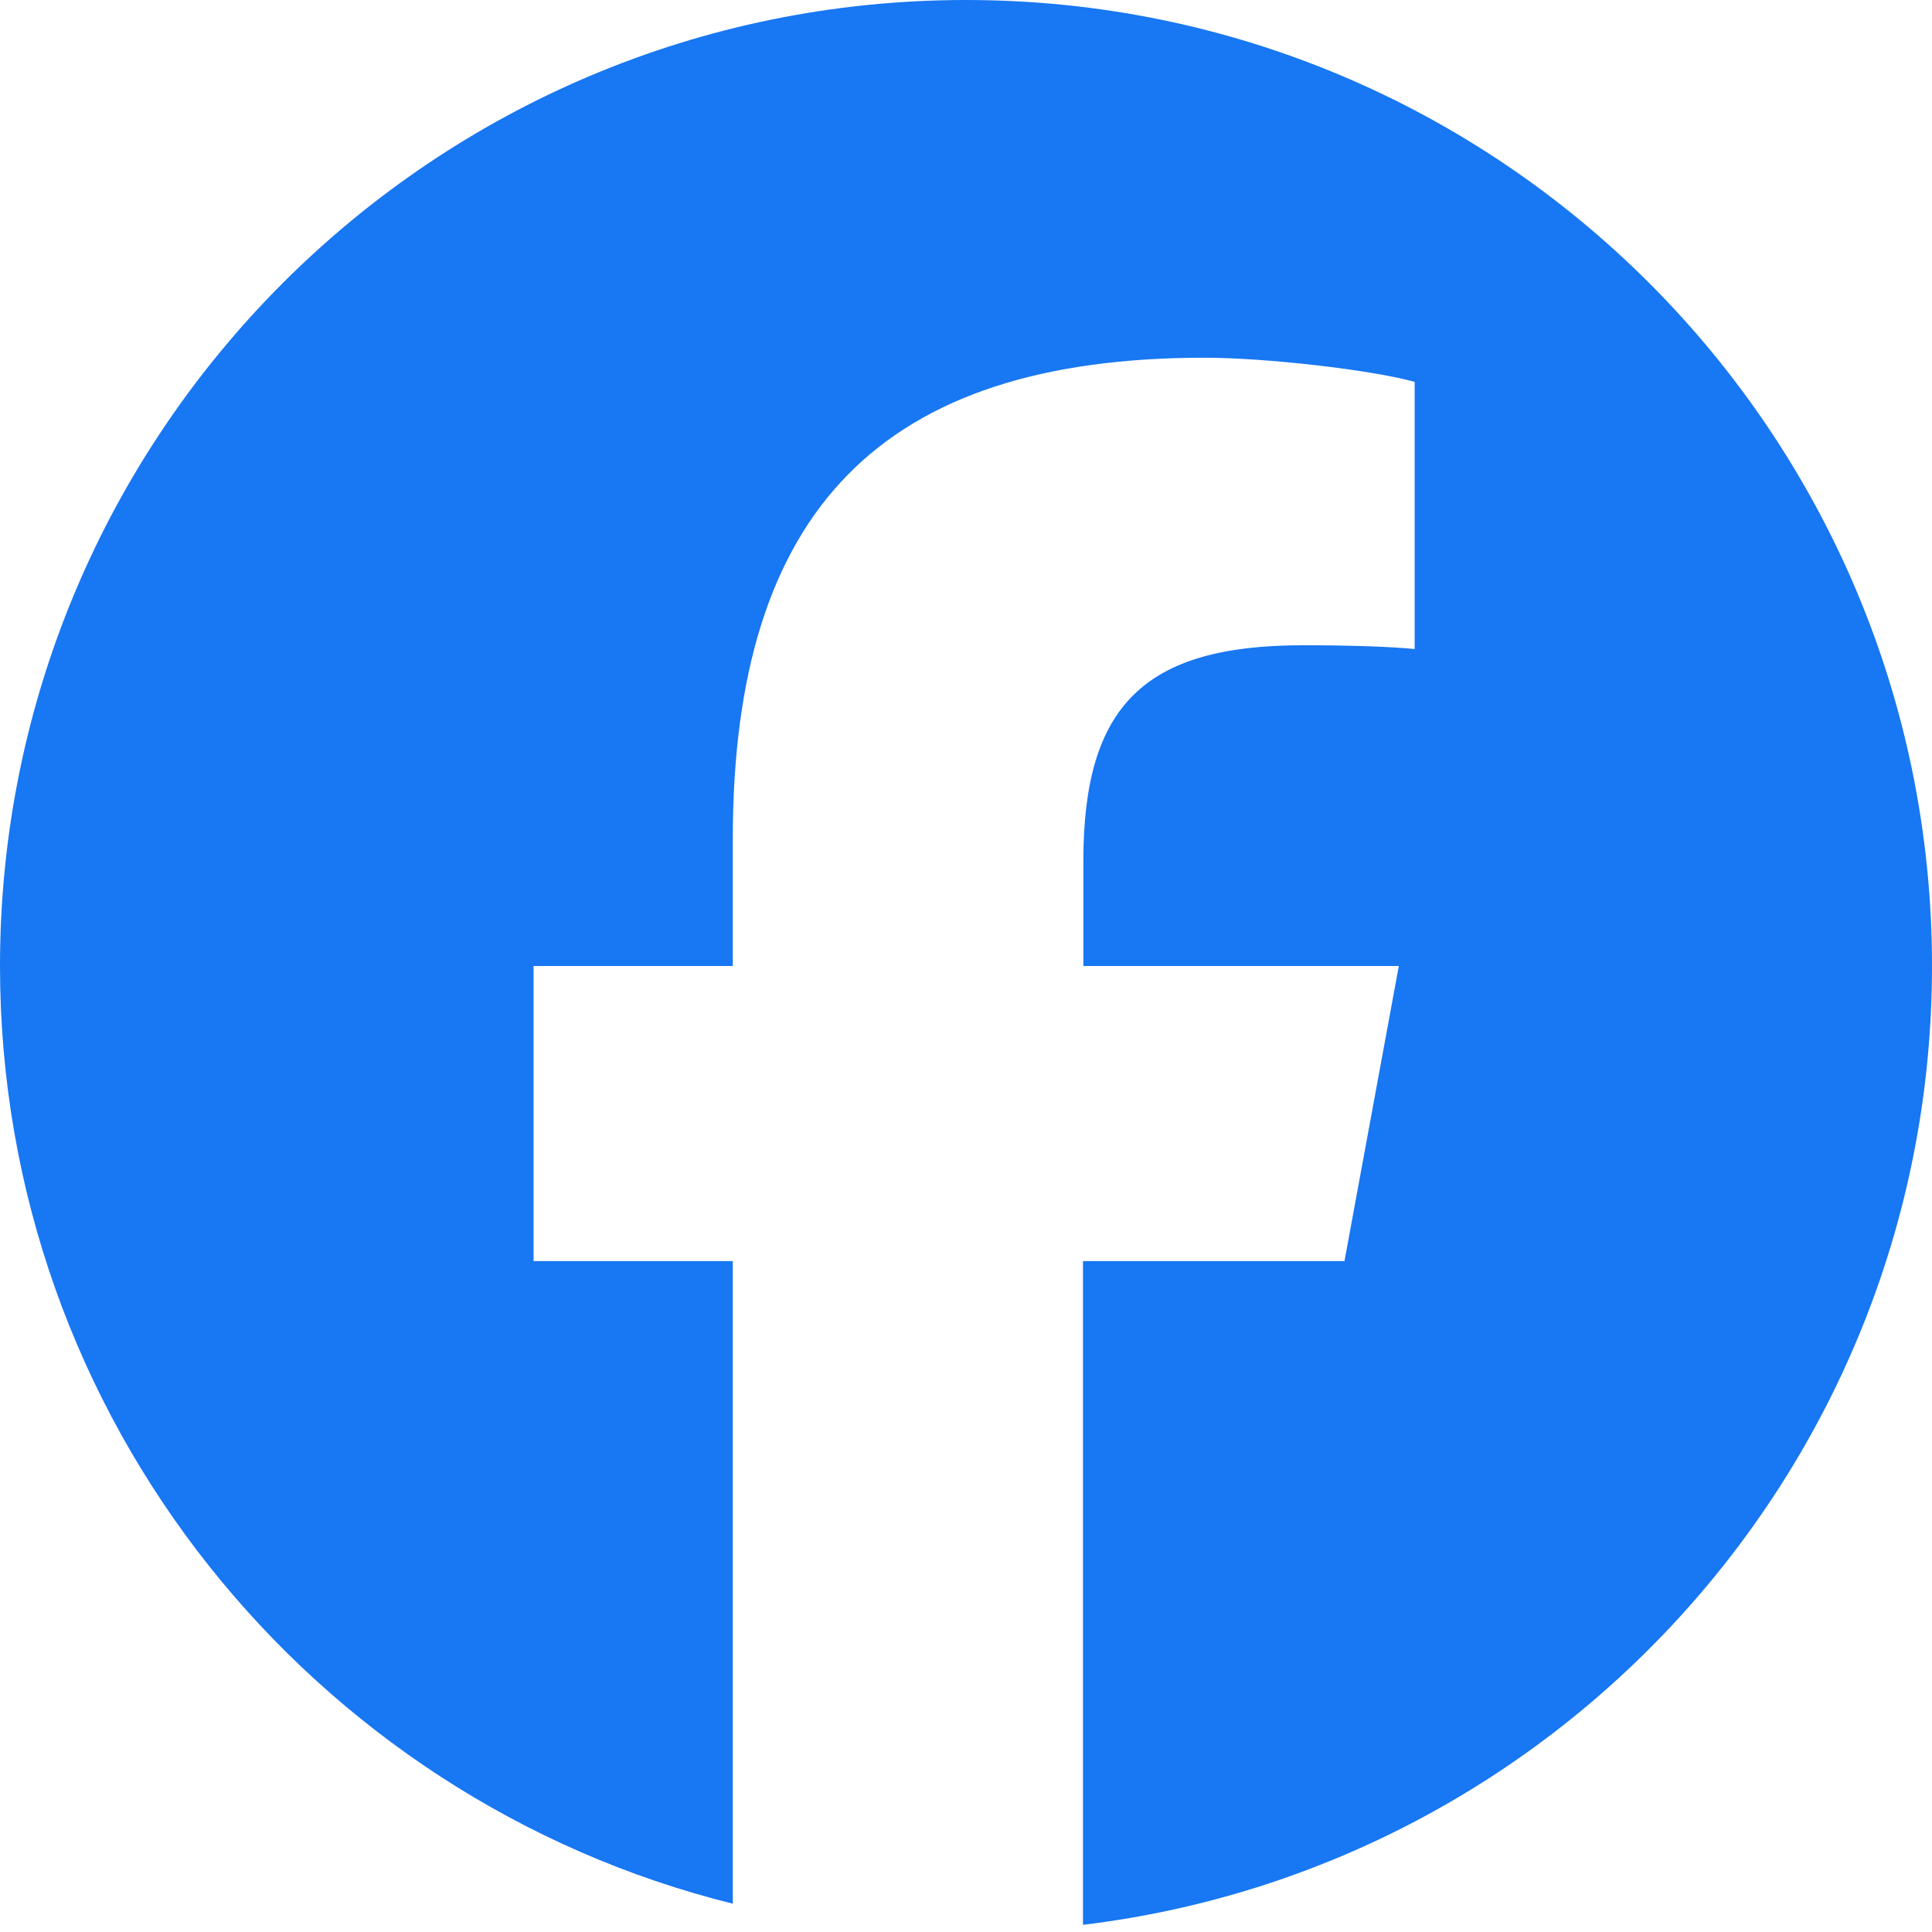
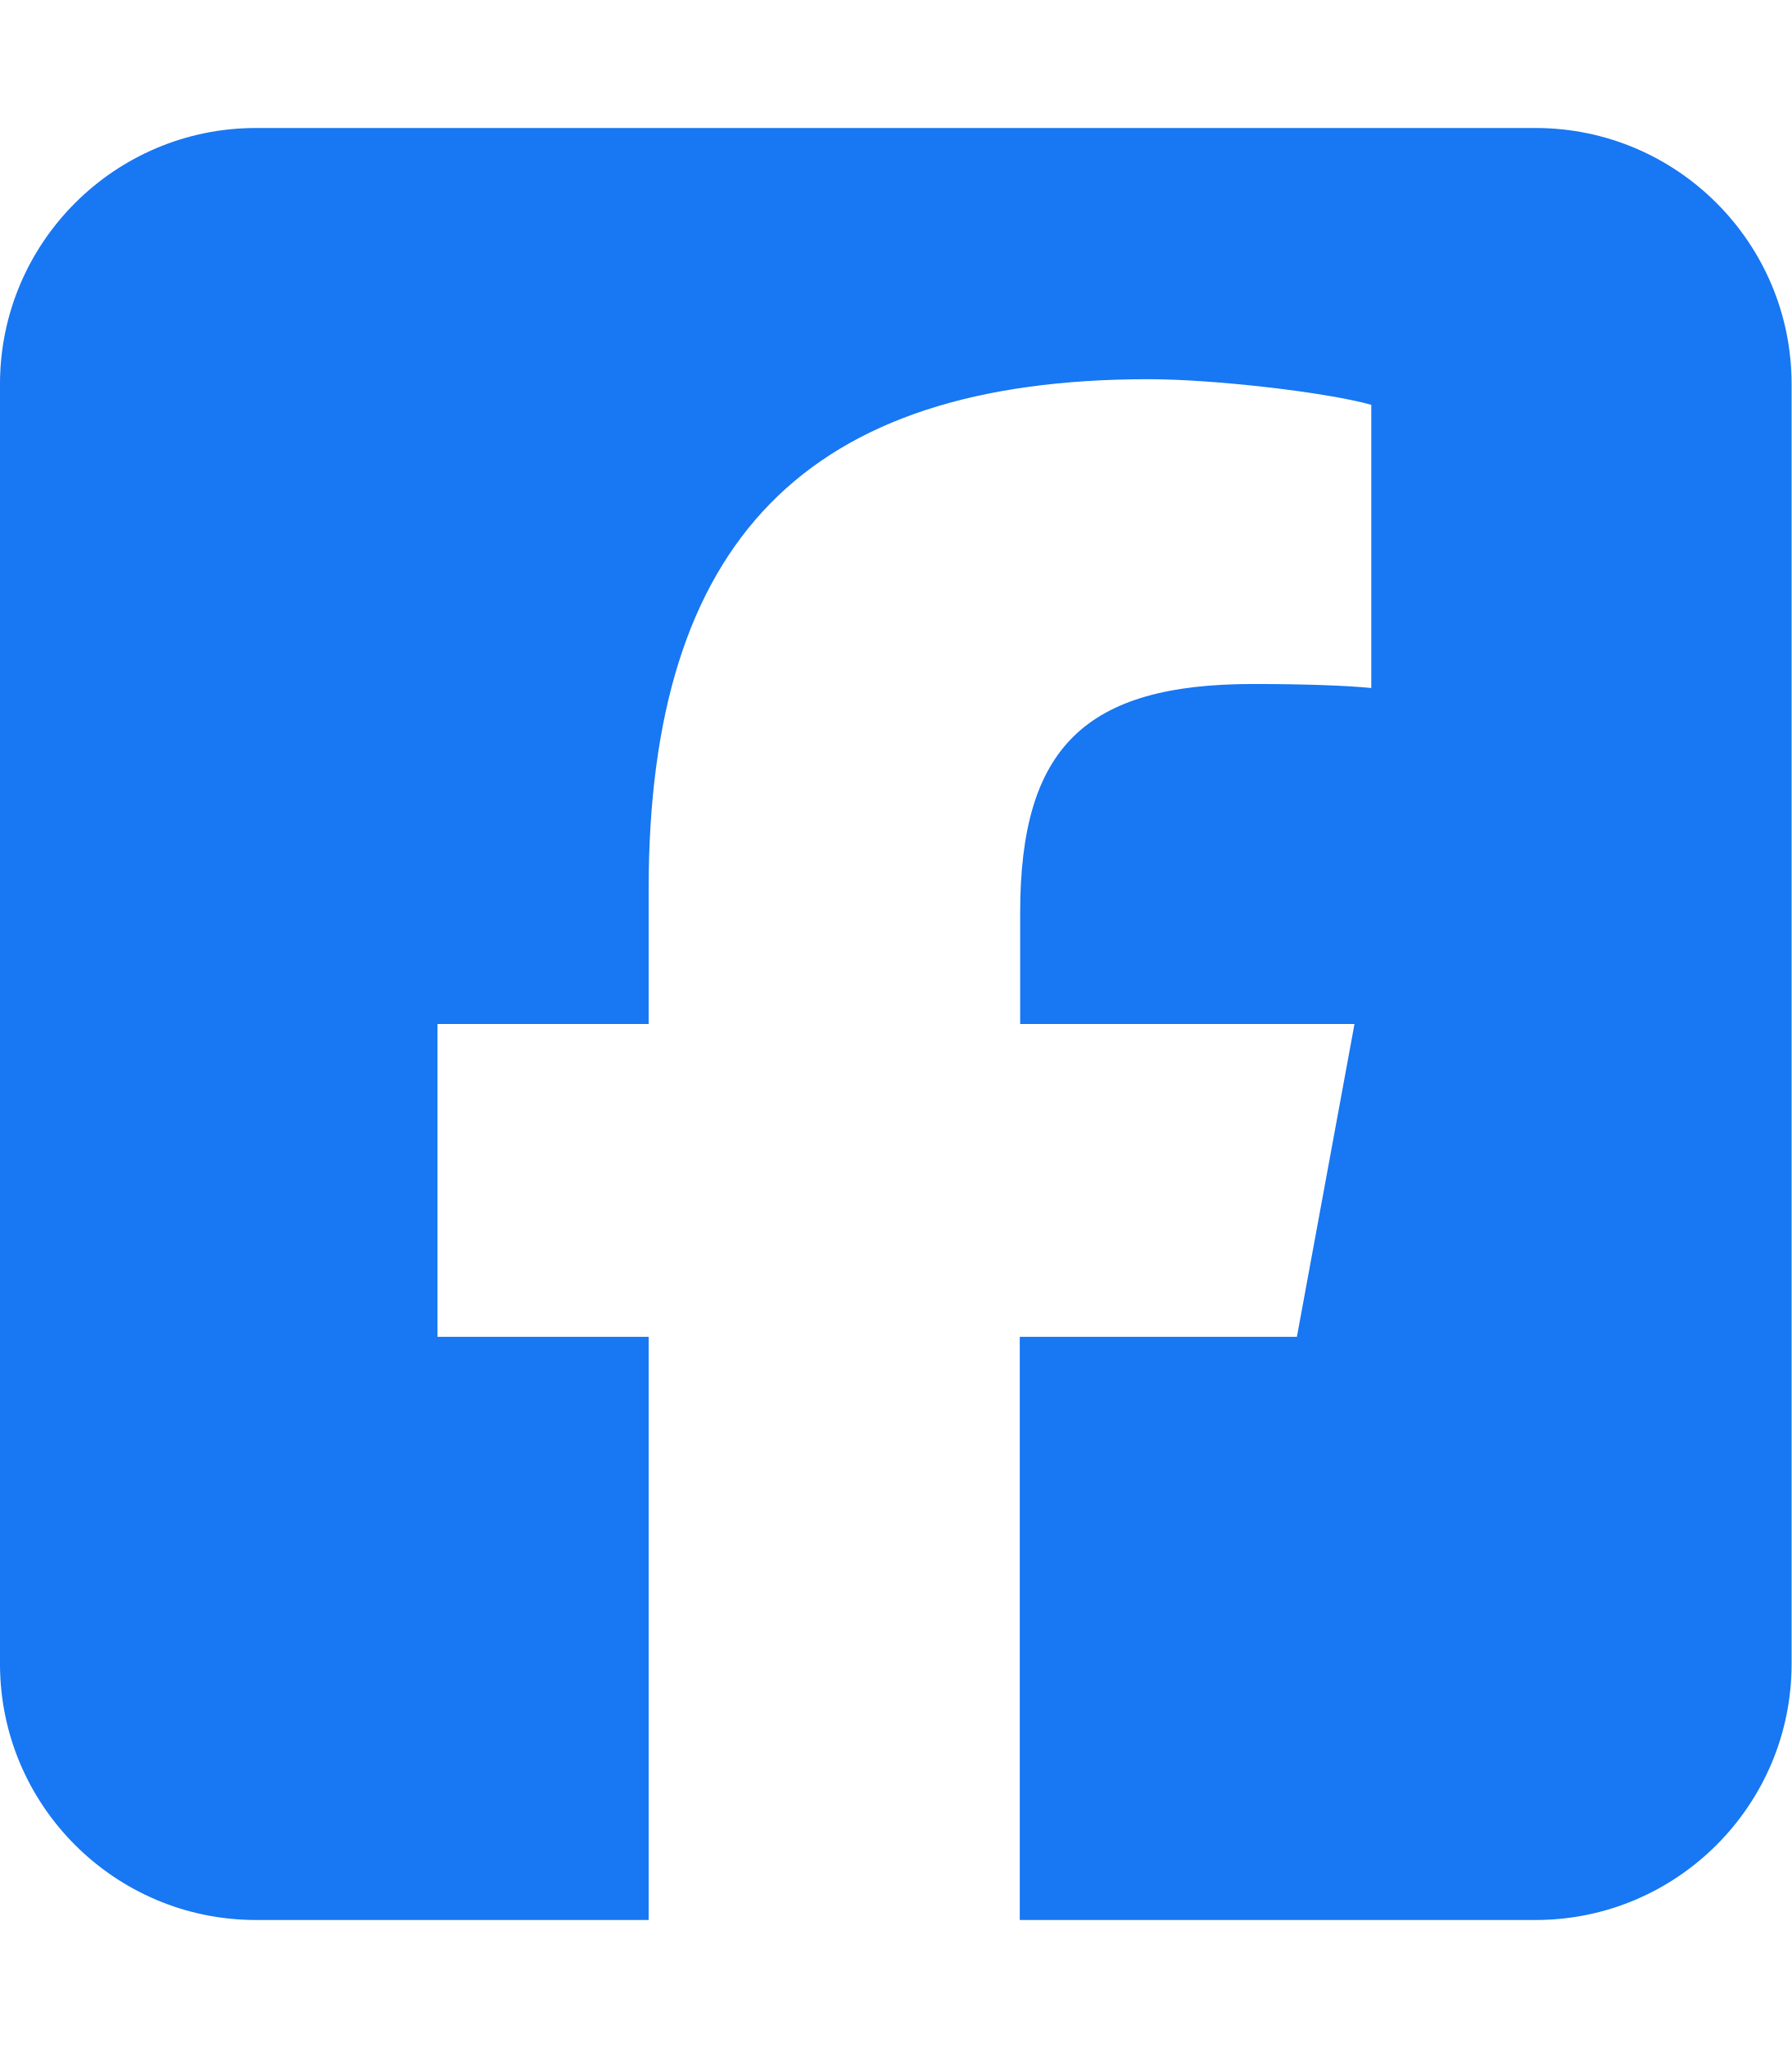
- <svg xmlns="http://www.w3.org/2000/svg" viewBox="0 0 512 512">
-   <path fill="#1877F2" d="M512 256C512 114.6 397.4 0 256 0S0 114.6 0 256C0 376 82.7 476.8 194.2 504.5V334.2H141.4V256h52.8V222.3c0-87.1 39.4-127.5 125-127.5c16.2 0 44.2 3.2 55.7 6.4V172c-6-.6-16.5-1-29.6-1c-42 0-58.2 15.9-58.2 57.2V256h83.6l-14.4 78.2H287V510.1C413.8 494.8 512 386.9 512 256h0z" />
+ <svg xmlns="http://www.w3.org/2000/svg" viewBox="0 0 448 512">
+   <path fill="#1877f2" d="M64 32C28.7 32 0 60.7 0 96V416c0 35.3 28.7 64 64 64h98.2V334.2H109.4V256h52.8V222.3c0-87.1 39.4-127.5 125-127.5c16.2 0 44.2 3.2 55.7 6.4V172c-6-.6-16.5-1-29.6-1c-42 0-58.2 15.9-58.2 57.2V256h83.6l-14.4 78.2H255V480H384c35.3 0 64-28.7 64-64V96c0-35.3-28.7-64-64-64H64z" />
</svg>
